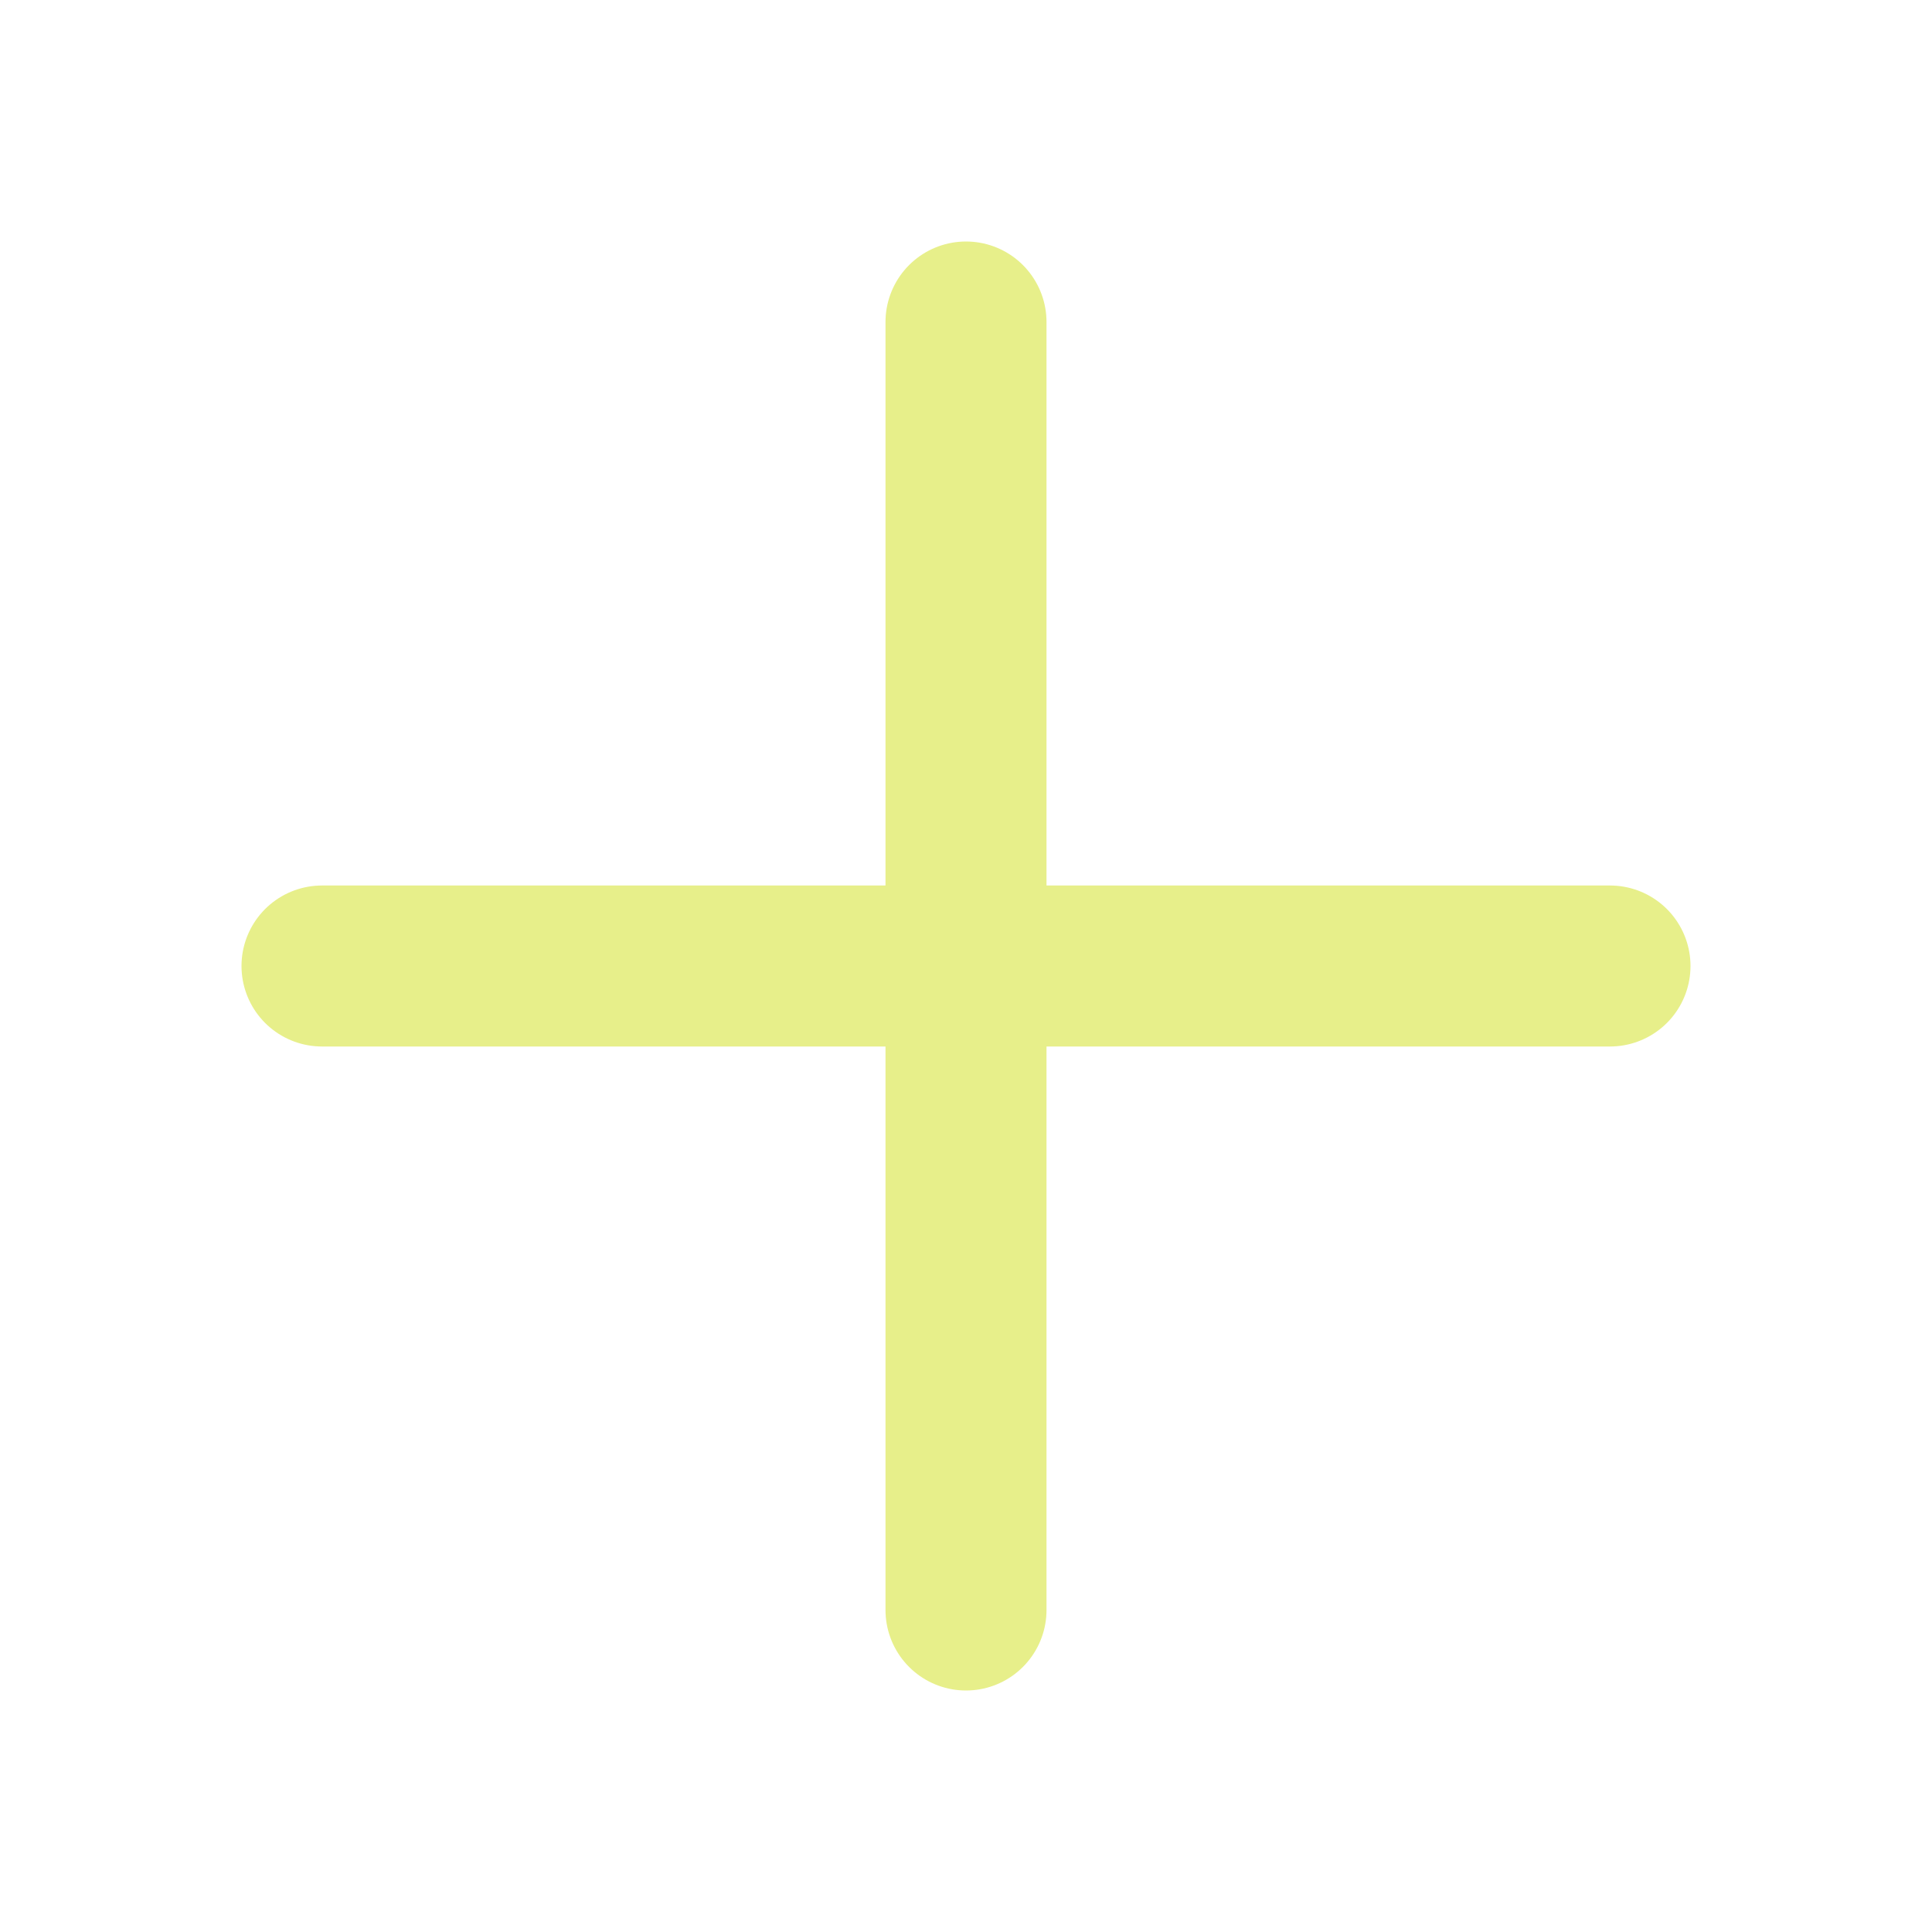
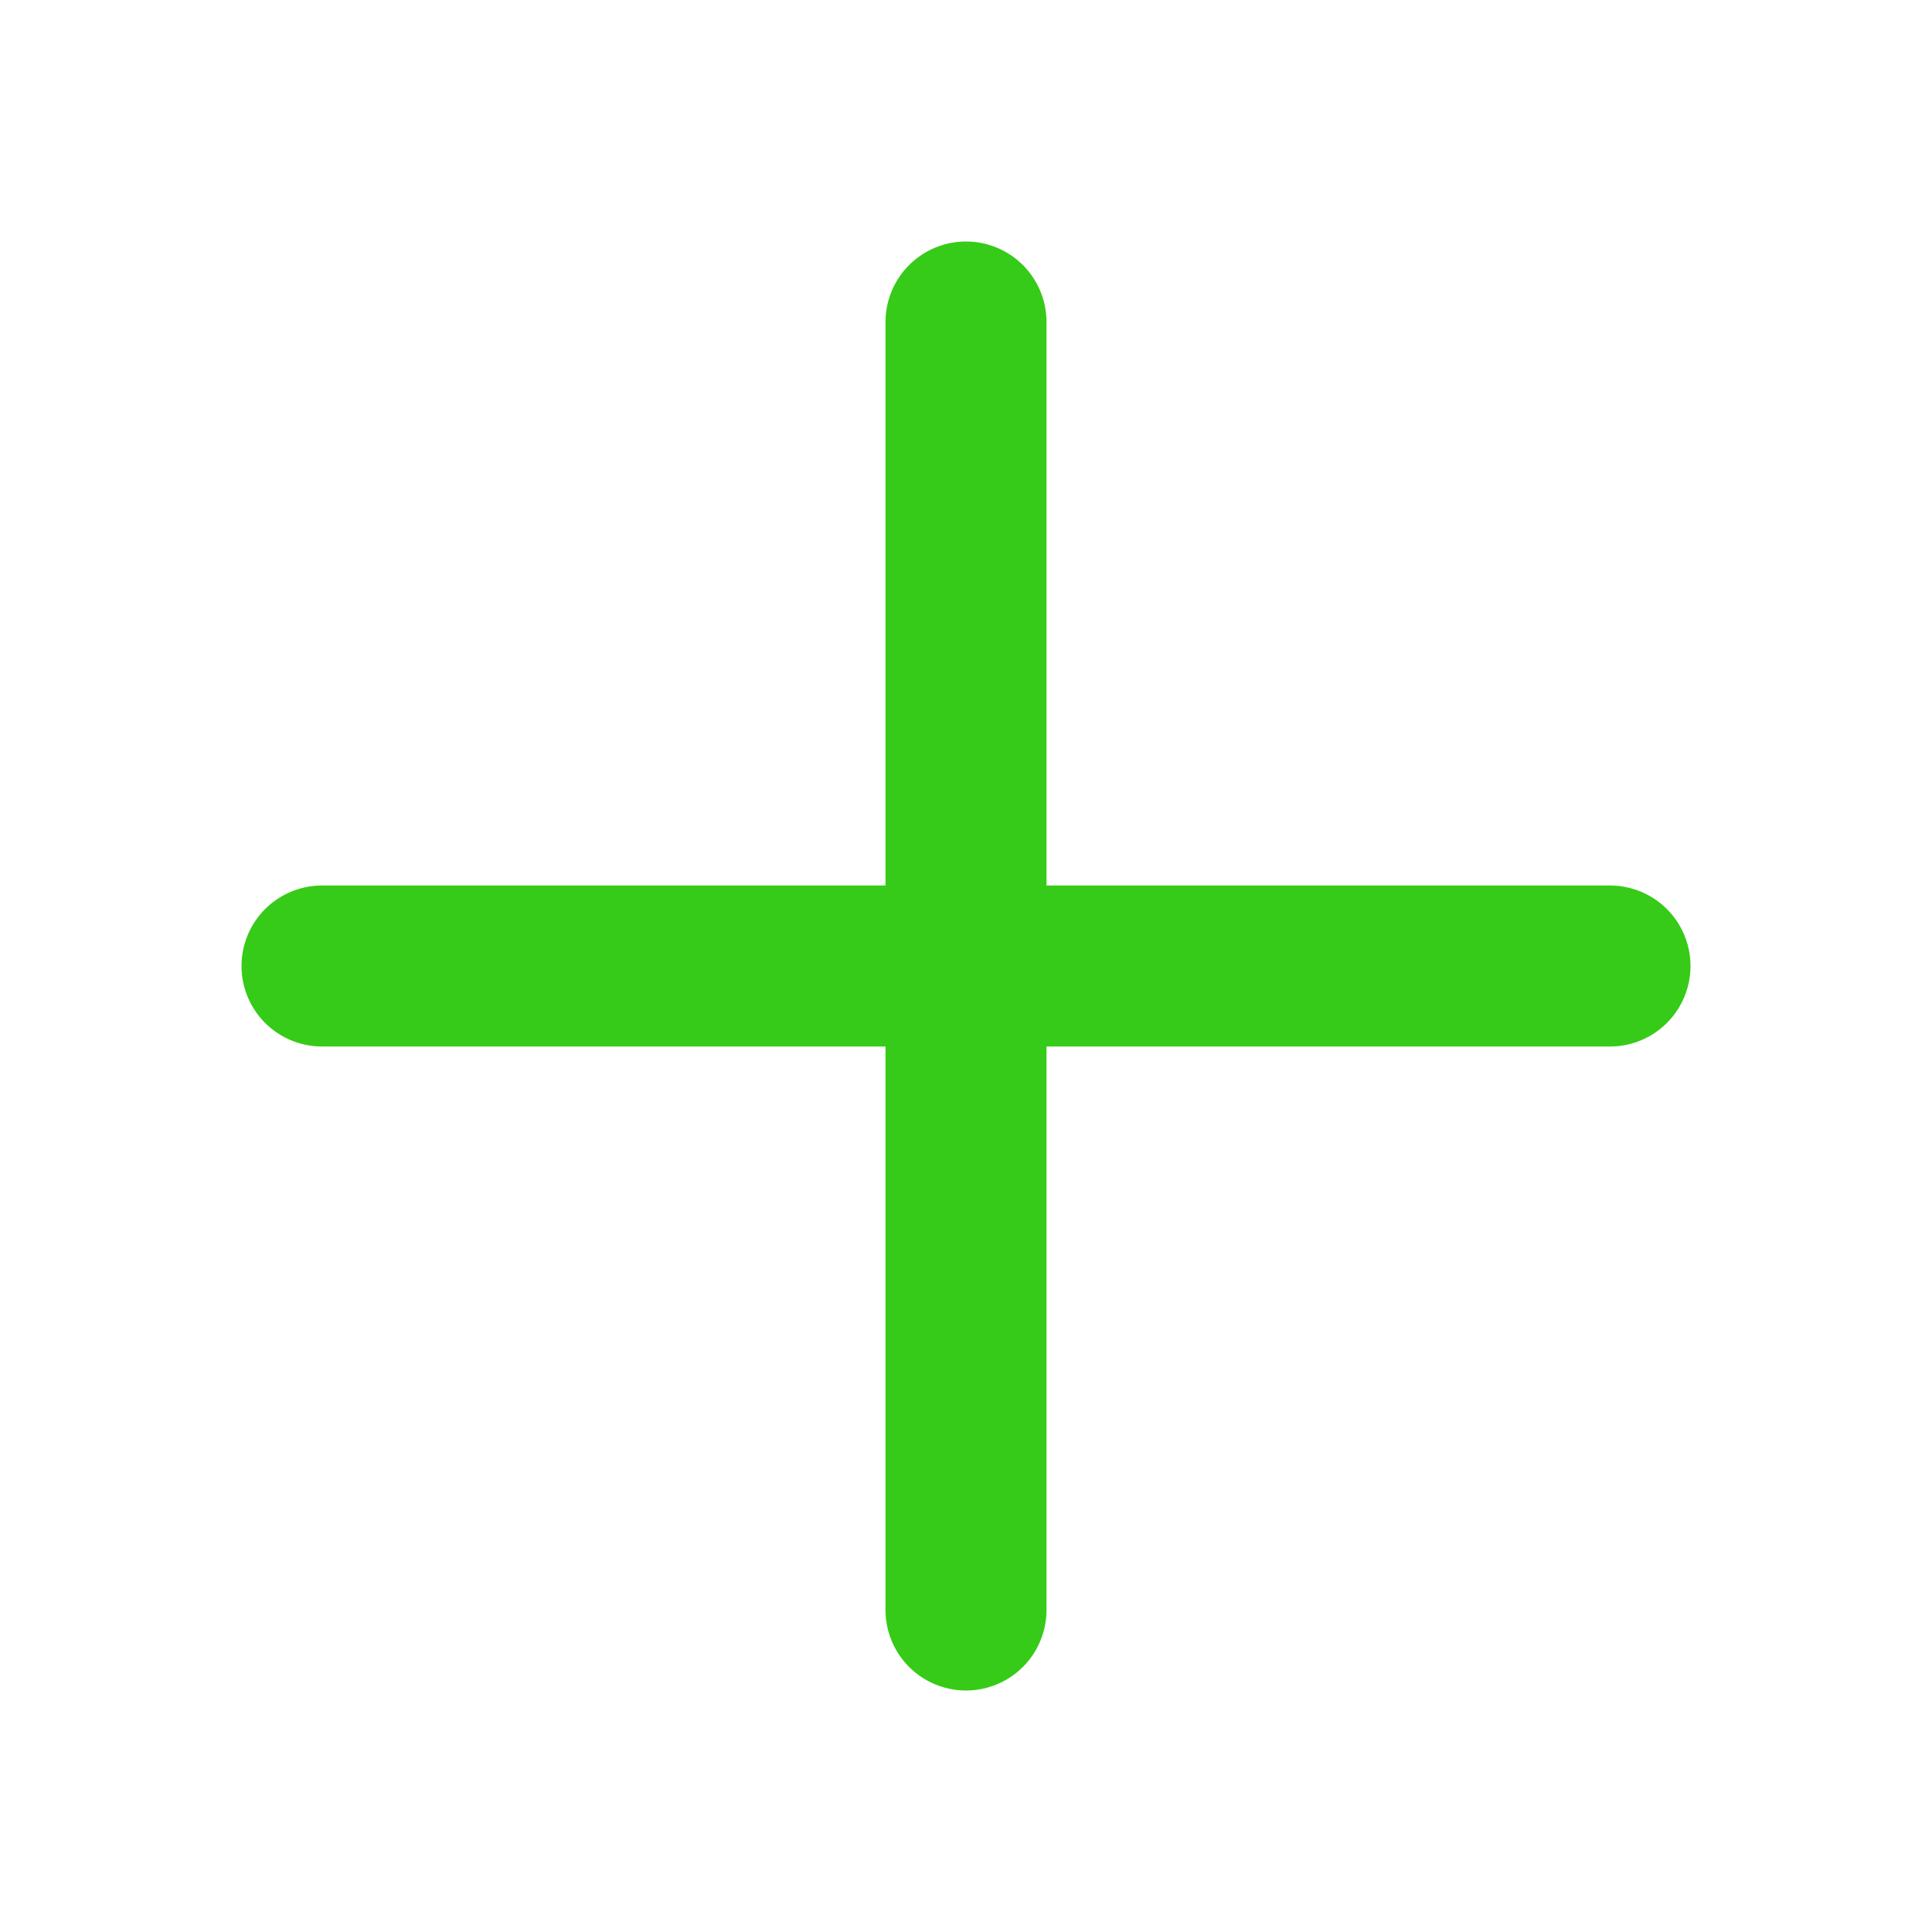
<svg xmlns="http://www.w3.org/2000/svg" width="800px" height="800px" viewBox="0 0 24 24" fill="none">
-   <path d="M4 12H20M12 4V20" stroke="#E7EF8A" stroke-width="2" stroke-linecap="round" stroke-linejoin="round" />
+   <path d="M4 12H20M12 4V20" stroke="#36CB18" stroke-width="2" stroke-linecap="round" stroke-linejoin="round" />
</svg>
